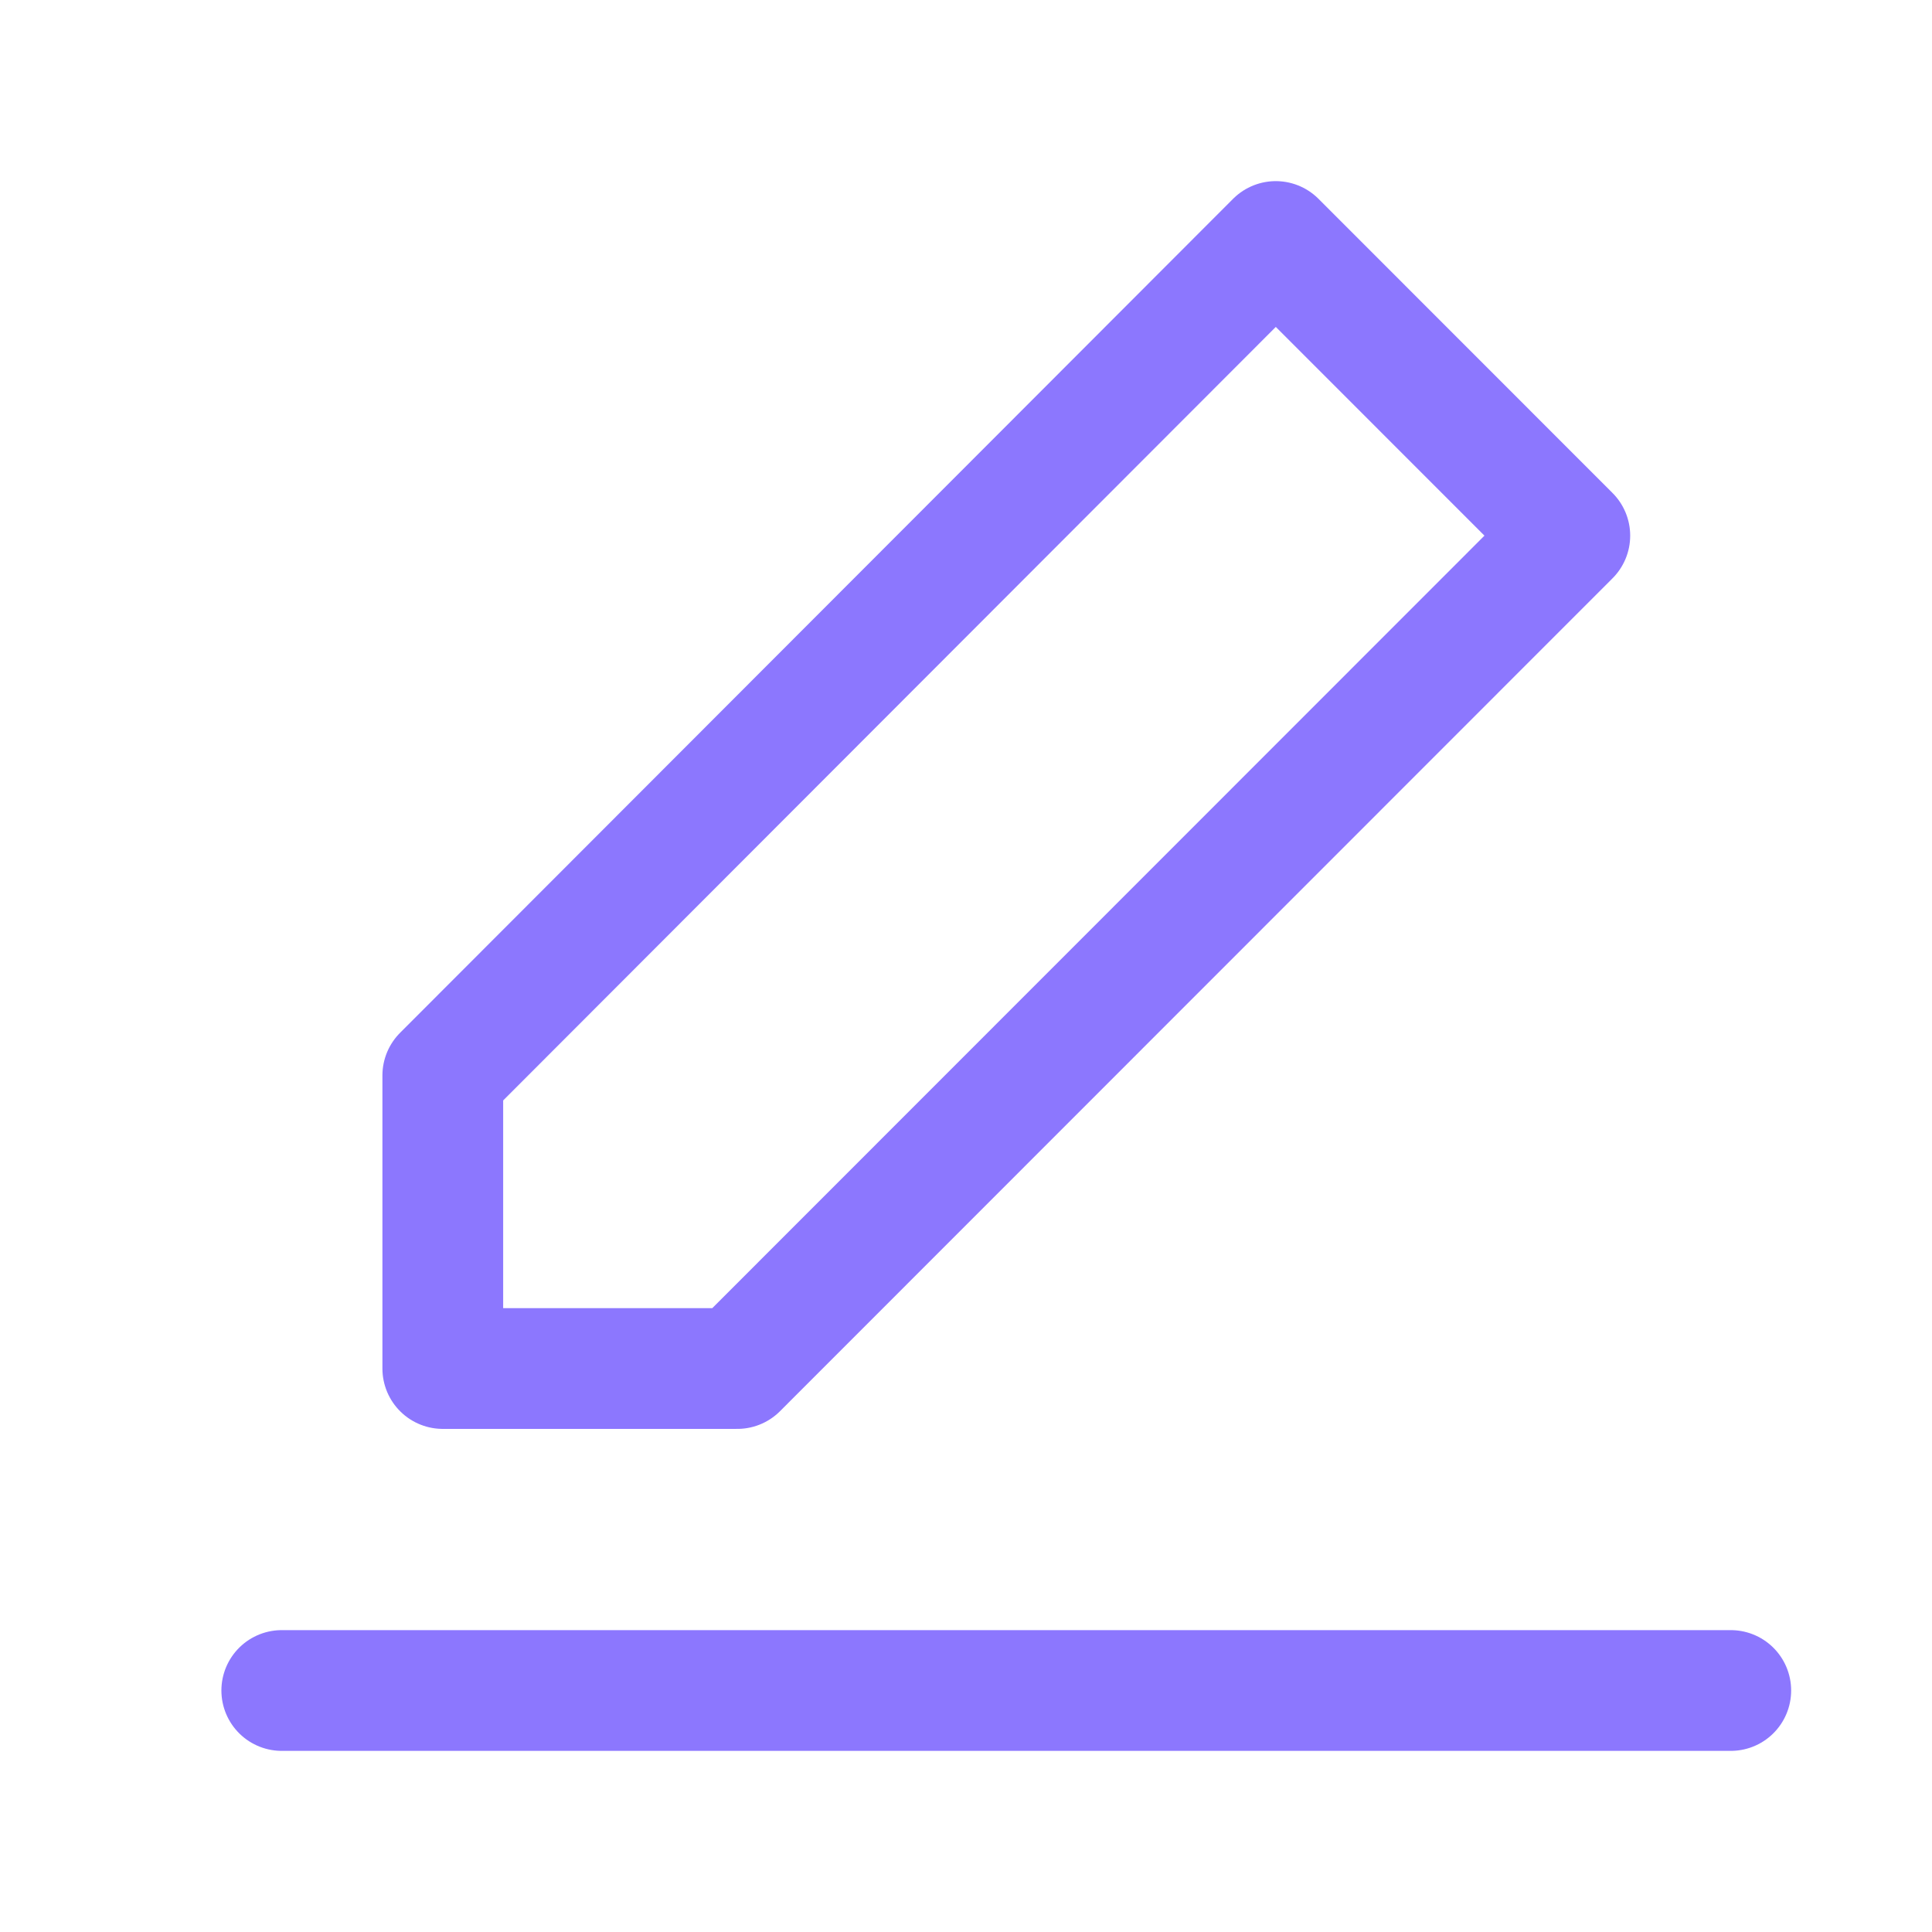
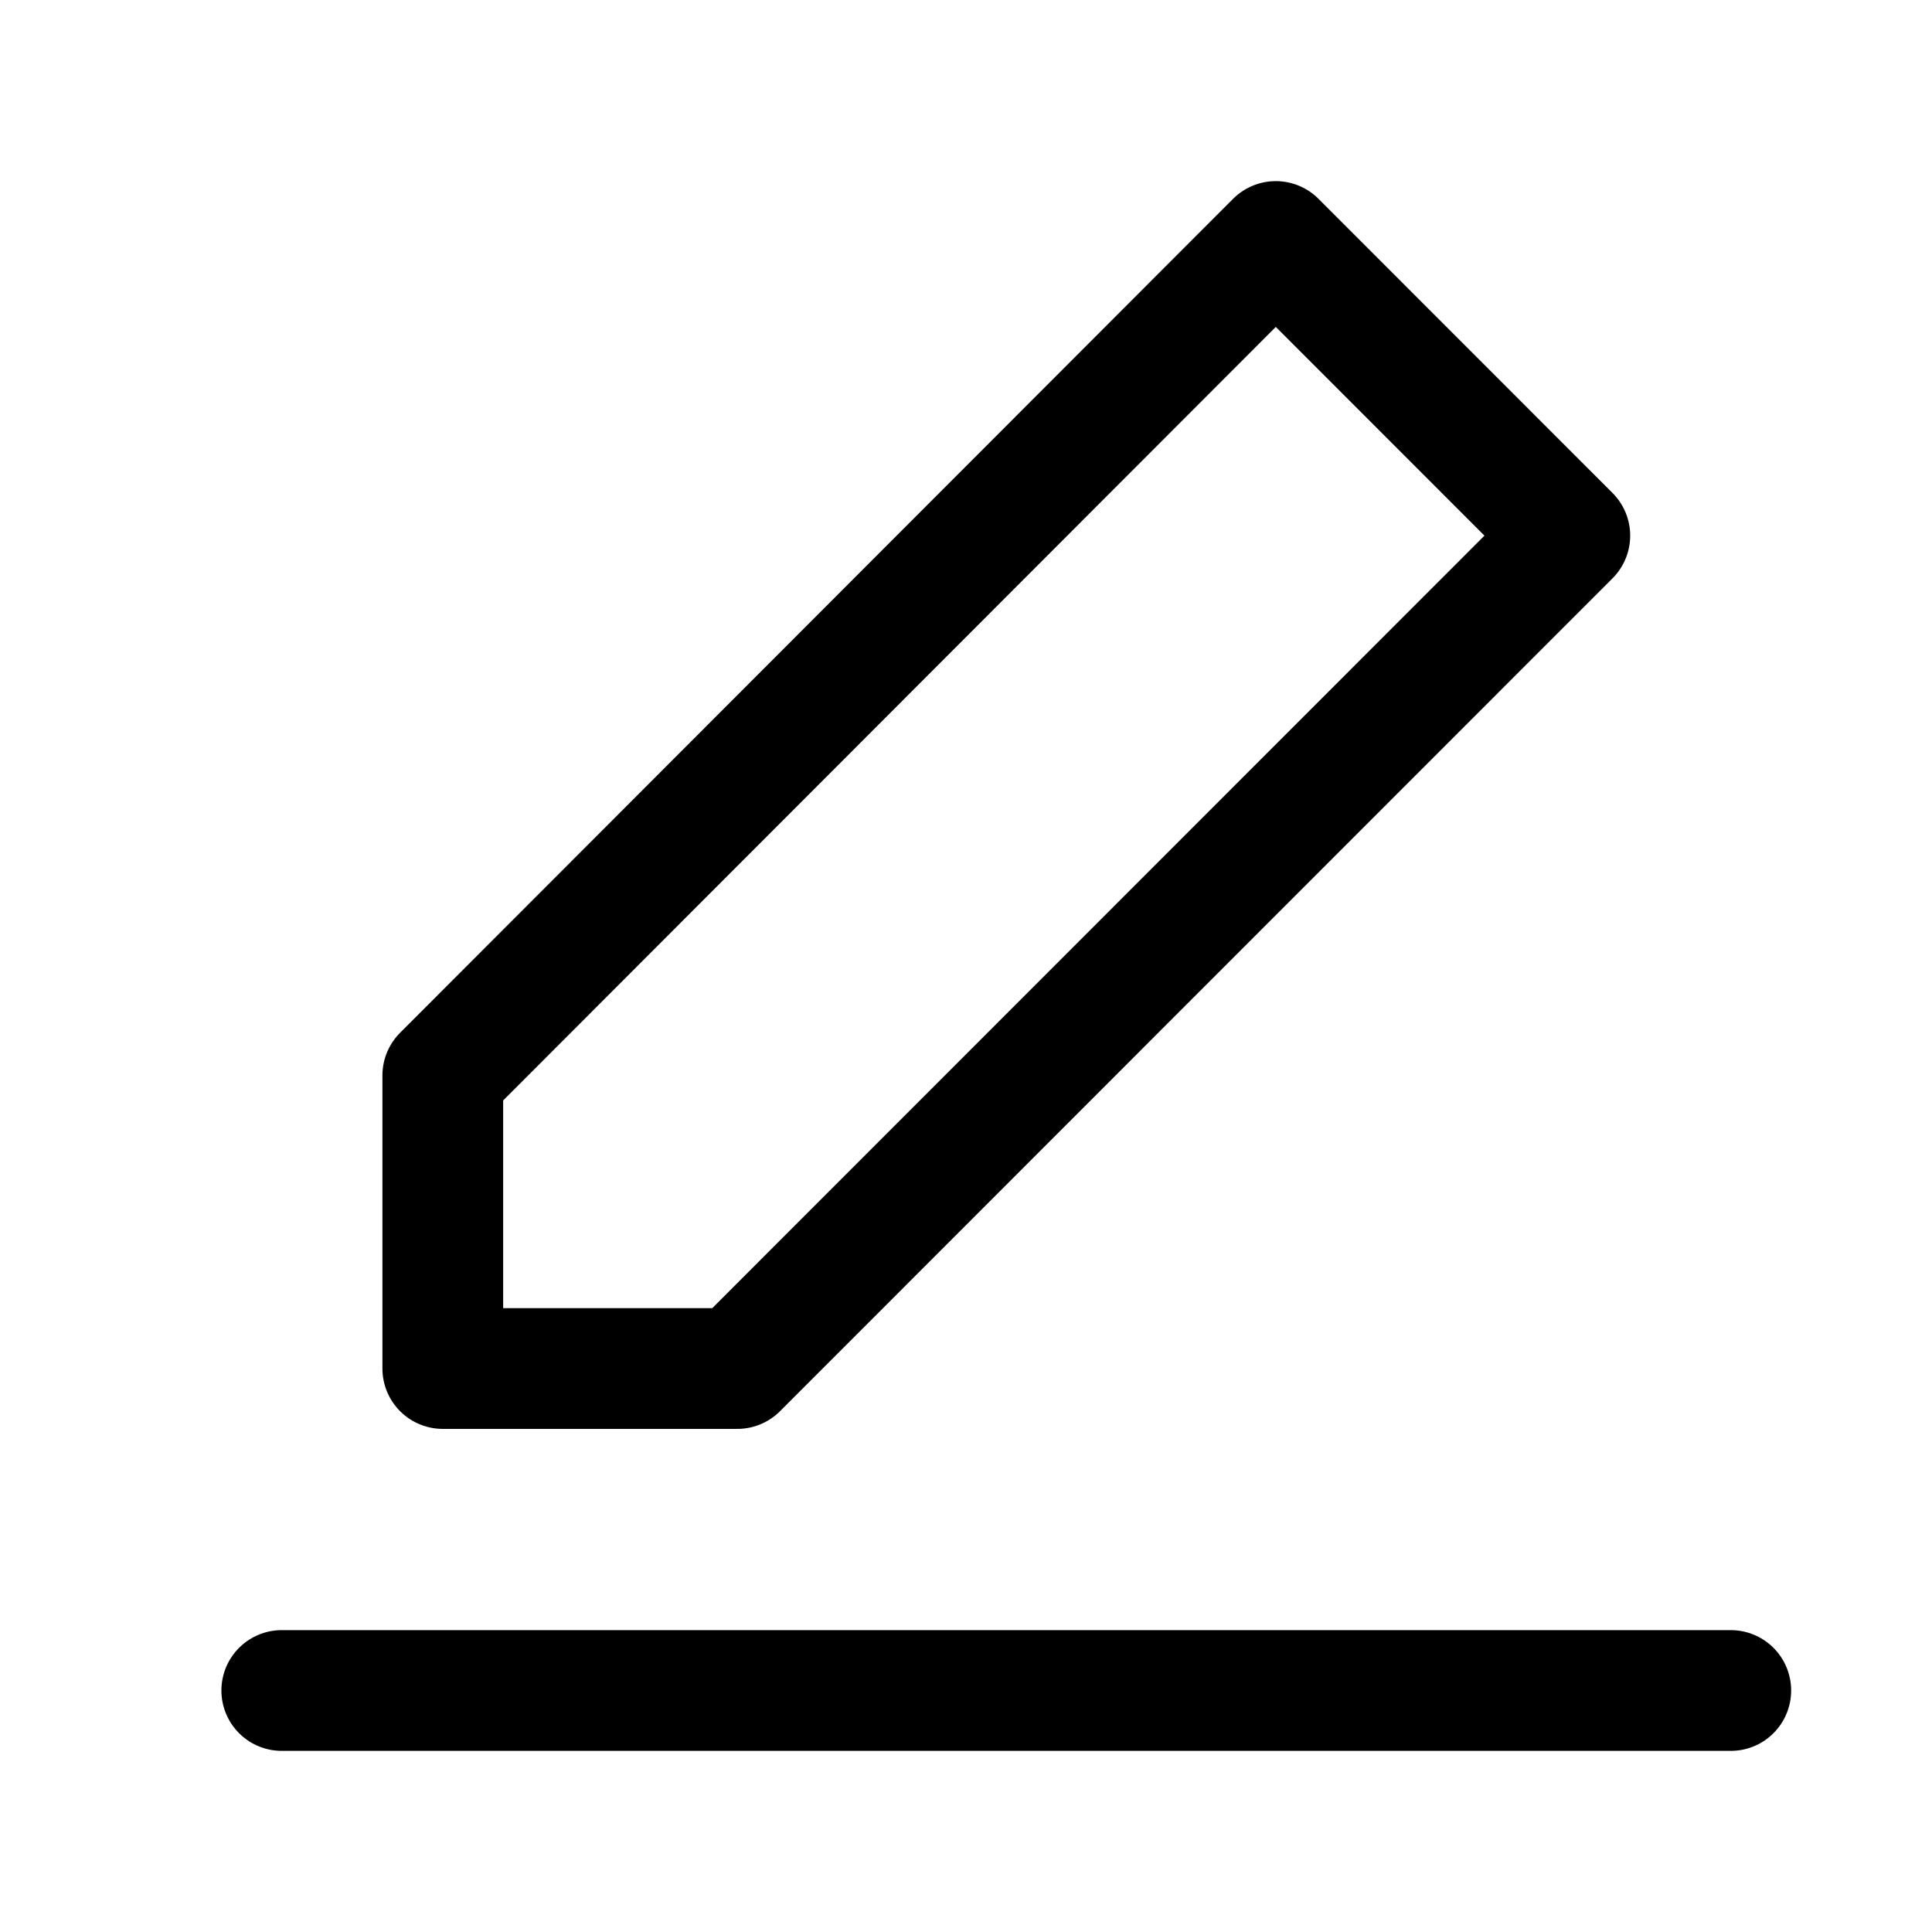
<svg xmlns="http://www.w3.org/2000/svg" width="32" height="32" viewBox="0 0 32 32" fill="none">
-   <path d="M4.667 28H28.667" stroke="#8C77FE" stroke-width="2" stroke-linecap="round" stroke-linejoin="round" />
-   <path d="M7.334 17.813V22.667H12.212L26.001 8.872L21.131 4L7.334 17.813Z" stroke="#8C77FE" stroke-width="2" stroke-linejoin="round" />
+   <path d="M4.667 28H28.667" stroke="black" stroke-width="2" stroke-linecap="round" stroke-linejoin="round" />
+   <path d="M7.334 17.813V22.667H12.212L26.001 8.872L21.131 4L7.334 17.813Z" stroke="black" stroke-width="2" stroke-linejoin="round" />
</svg>
